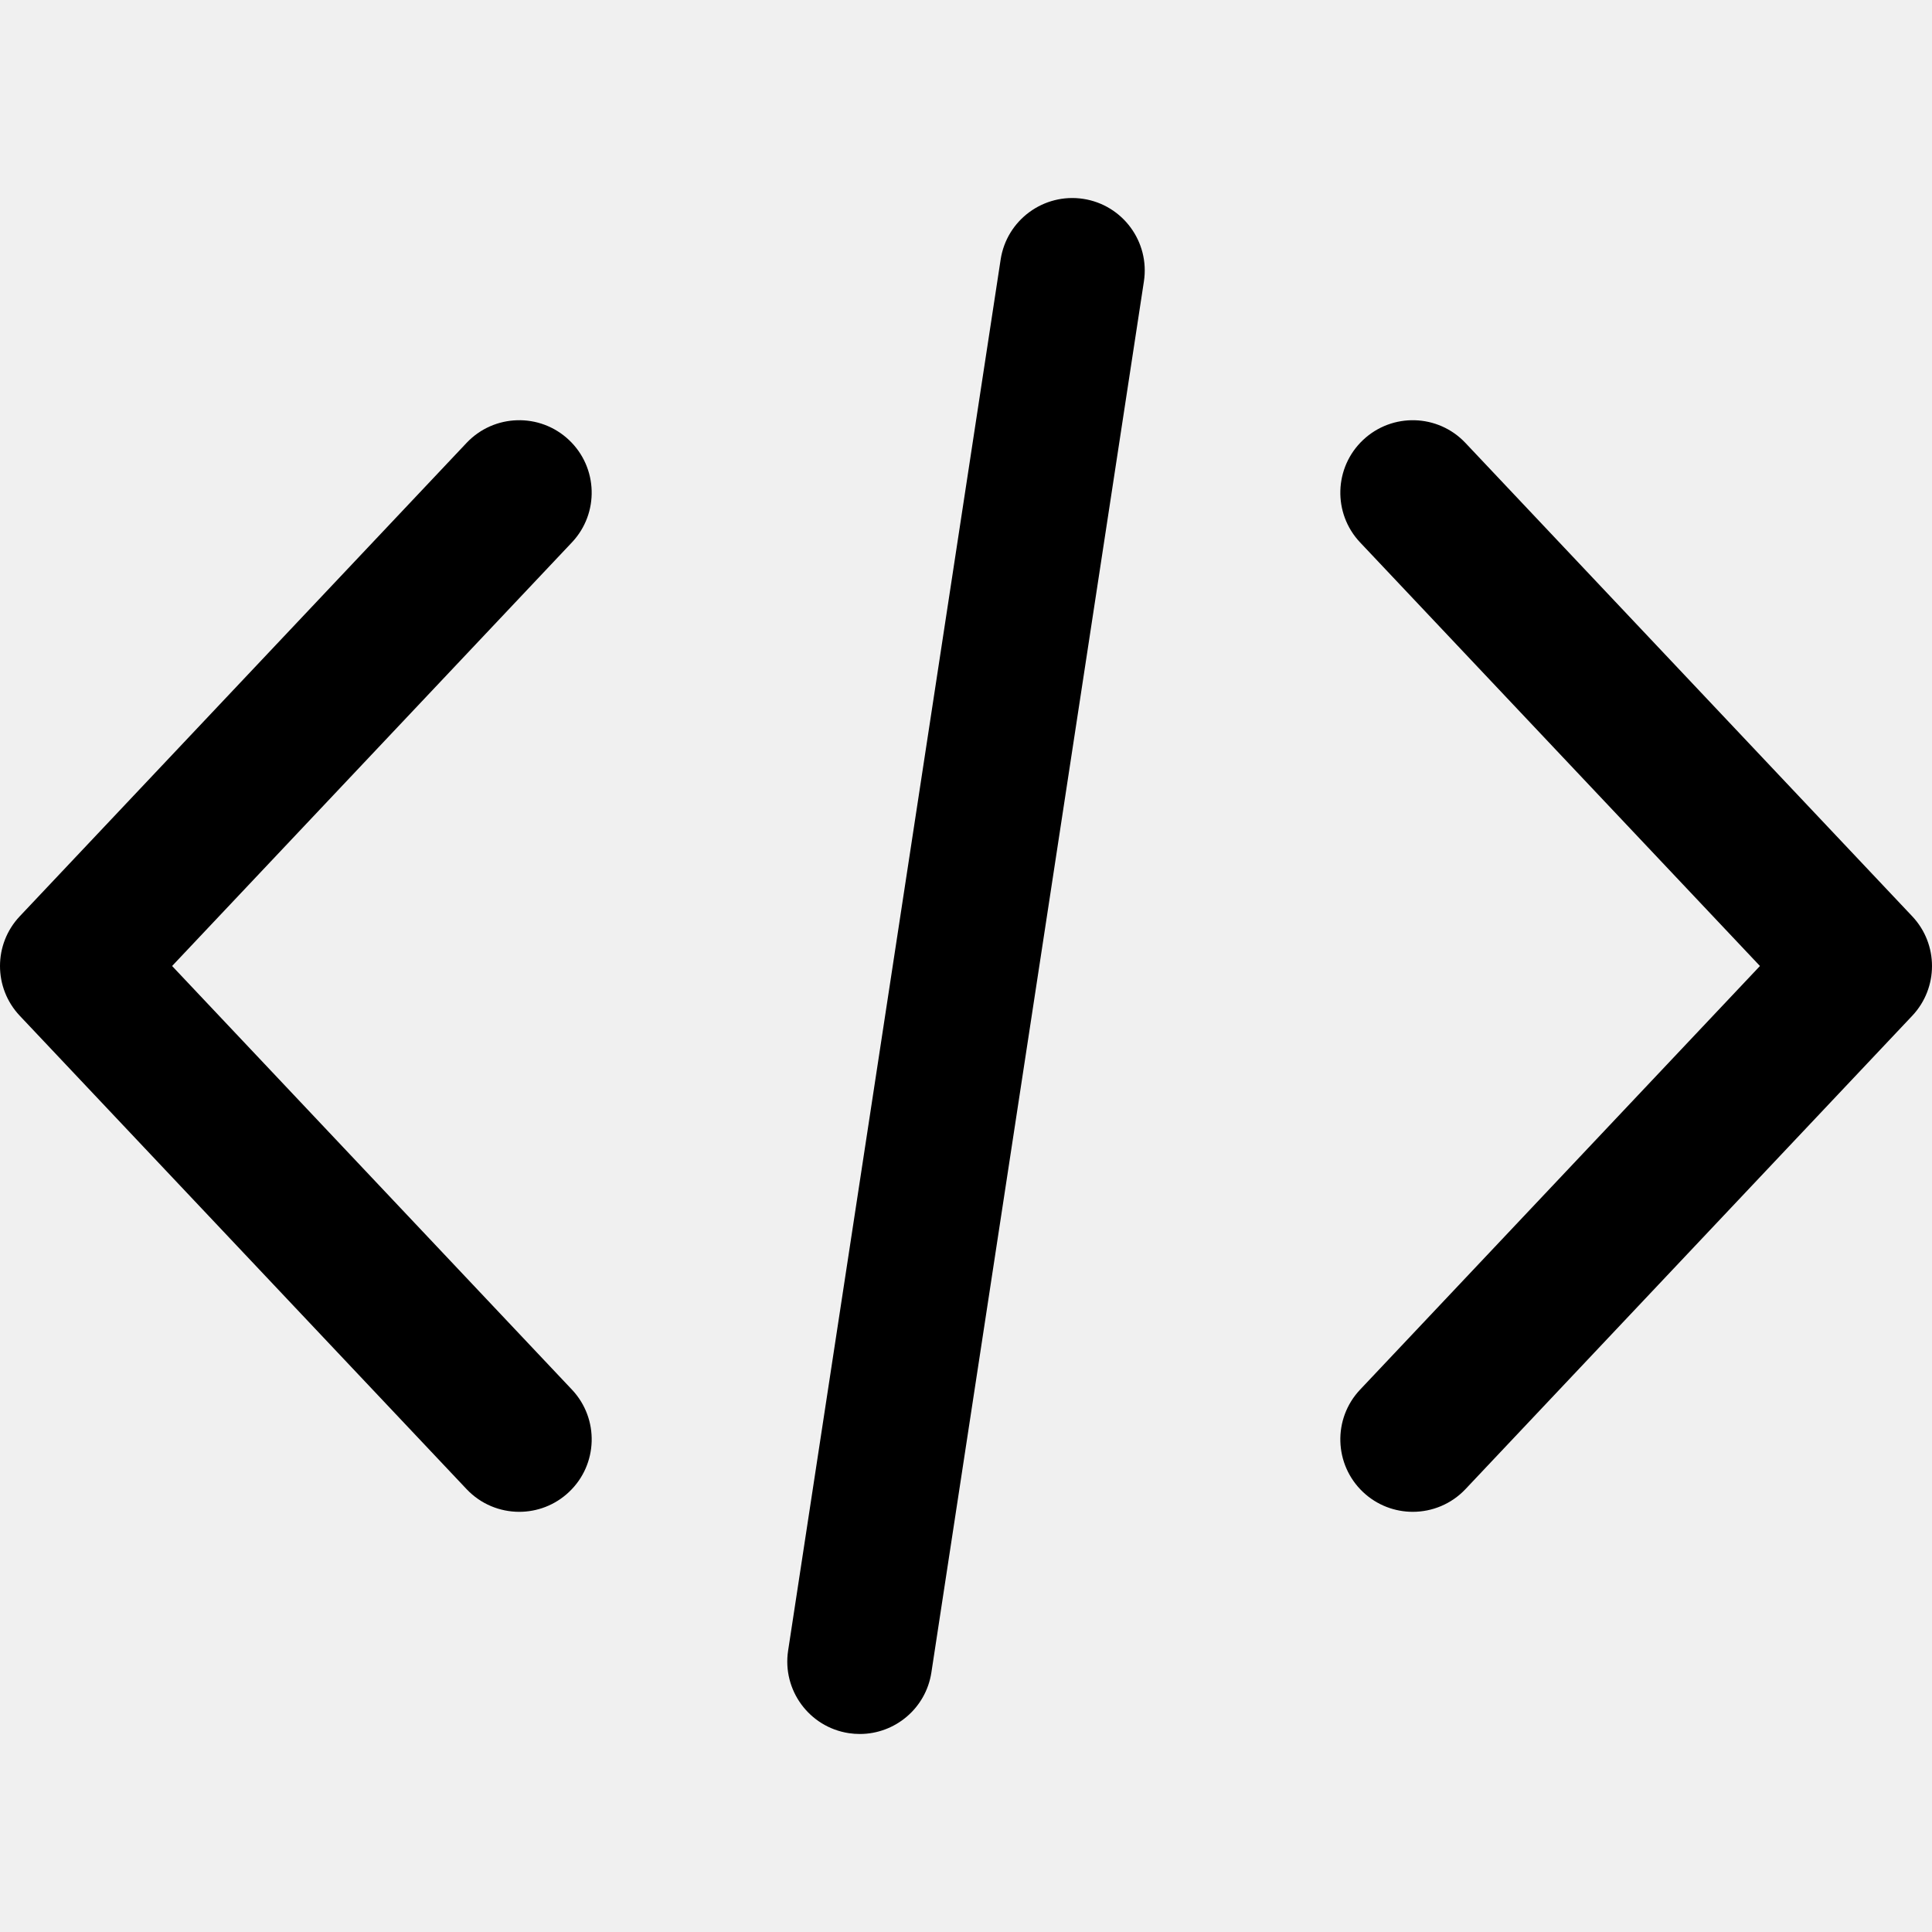
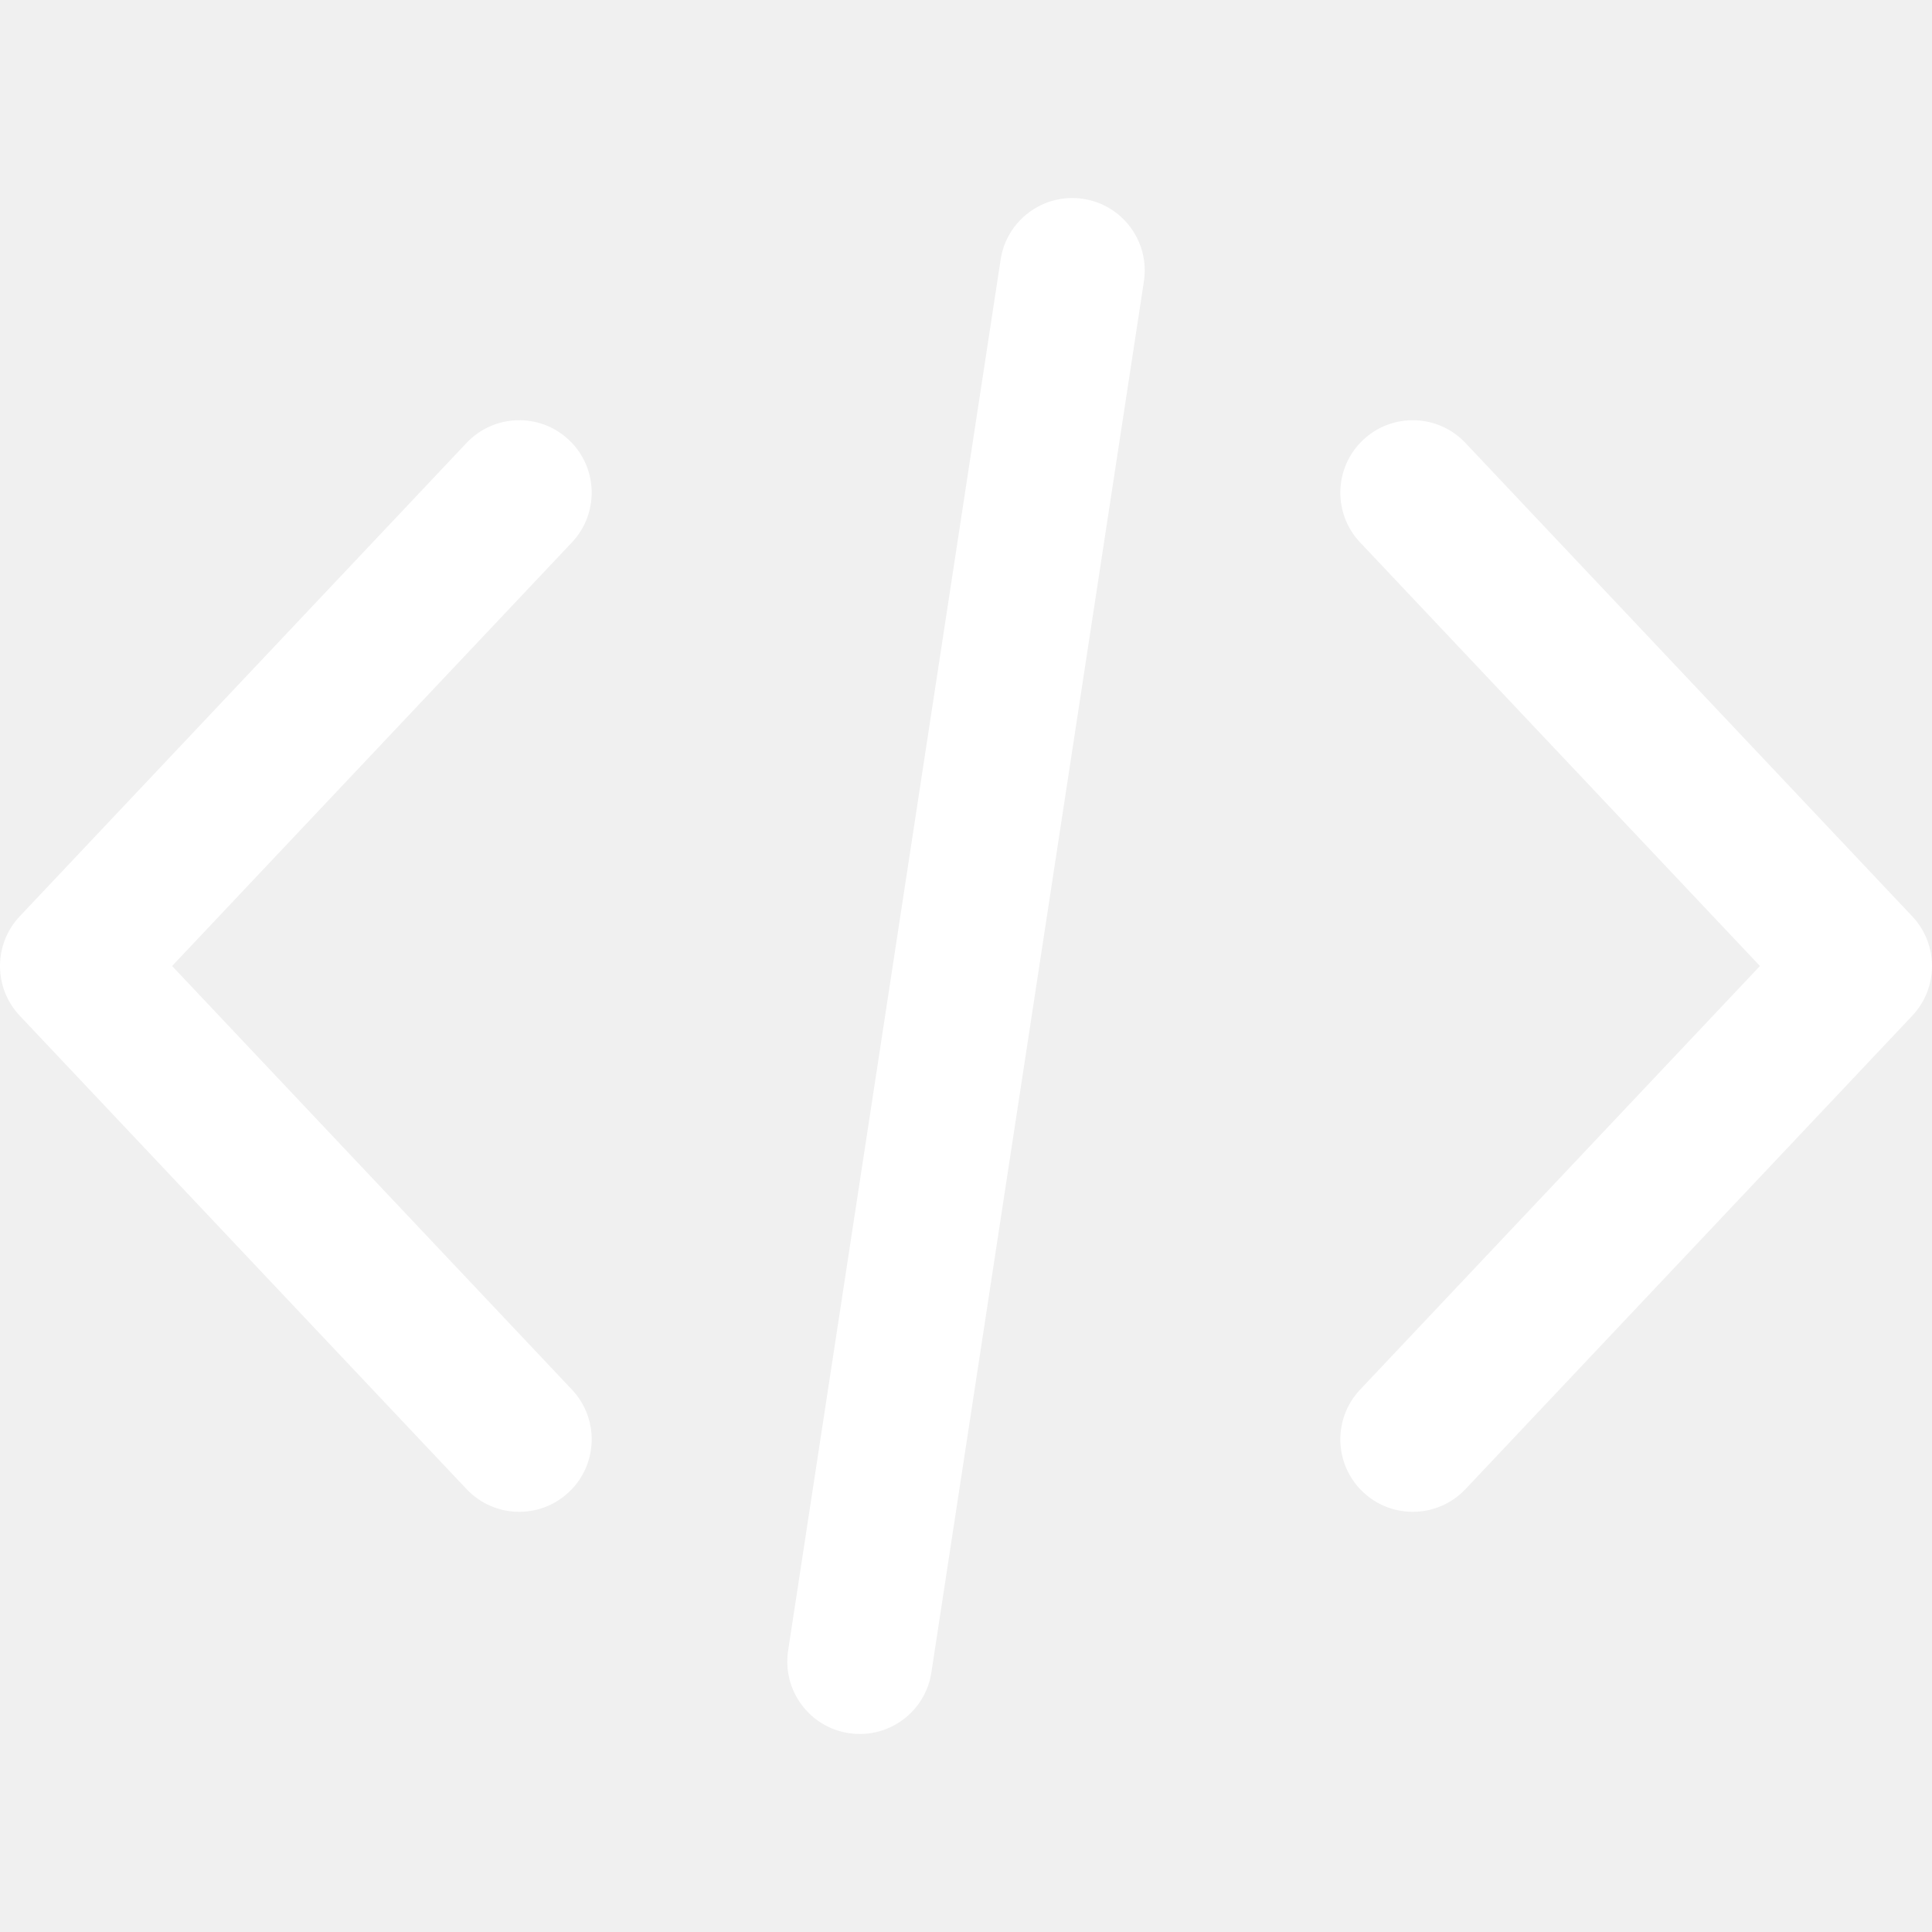
- <svg xmlns="http://www.w3.org/2000/svg" version="1.1" id="Capa_1" x="0px" y="0px" viewBox="0 0 511.997 511.997" style="enable-background:new 0 0 511.997 511.997;" xml:space="preserve">
+ <svg xmlns="http://www.w3.org/2000/svg" fill="#ffffff" version="1.1" id="Capa_1" x="0px" y="0px" viewBox="0 0 511.997 511.997" style="enable-background:new 0 0 511.997 511.997;" xml:space="preserve">
  <g>
    <g>
      <path d="M506.76,242.828l-118.4-125.44c-7.277-7.718-19.424-8.07-27.142-0.787c-7.706,7.277-8.064,19.43-0.781,27.142    l105.965,112.256L360.437,368.268c-7.283,7.712-6.925,19.859,0.781,27.142c3.712,3.501,8.454,5.235,13.178,5.235    c5.101,0,10.195-2.022,13.965-6.01l118.4-125.446C513.742,261.785,513.742,250.226,506.76,242.828z" />
    </g>
  </g>
  <g>
    <g>
      <path d="M151.566,368.262L45.608,255.999l105.958-112.262c7.277-7.712,6.925-19.866-0.787-27.142    c-7.706-7.277-19.866-6.925-27.142,0.787l-118.4,125.44c-6.982,7.398-6.982,18.963,0,26.362L123.643,394.63    c3.776,4,8.864,6.016,13.965,6.016c4.723,0,9.466-1.741,13.171-5.242C158.498,388.127,158.843,375.974,151.566,368.262z" />
    </g>
  </g>
  <g>
    <g>
      <path d="M287.061,52.697c-10.477-1.587-20.282,5.606-21.882,16.083l-56.32,368.64c-1.6,10.483,5.6,20.282,16.083,21.882    c0.986,0.147,1.958,0.218,2.925,0.218c9.325,0,17.504-6.803,18.957-16.301l56.32-368.64    C304.744,64.095,297.544,54.297,287.061,52.697z" />
    </g>
  </g>
  <g>
</g>
  <g>
</g>
  <g>
</g>
  <g>
</g>
  <g>
</g>
  <g>
</g>
  <g>
</g>
  <g>
</g>
  <g>
</g>
  <g>
</g>
  <g>
</g>
  <g>
</g>
  <g>
</g>
  <g>
</g>
  <g>
</g>
</svg>
